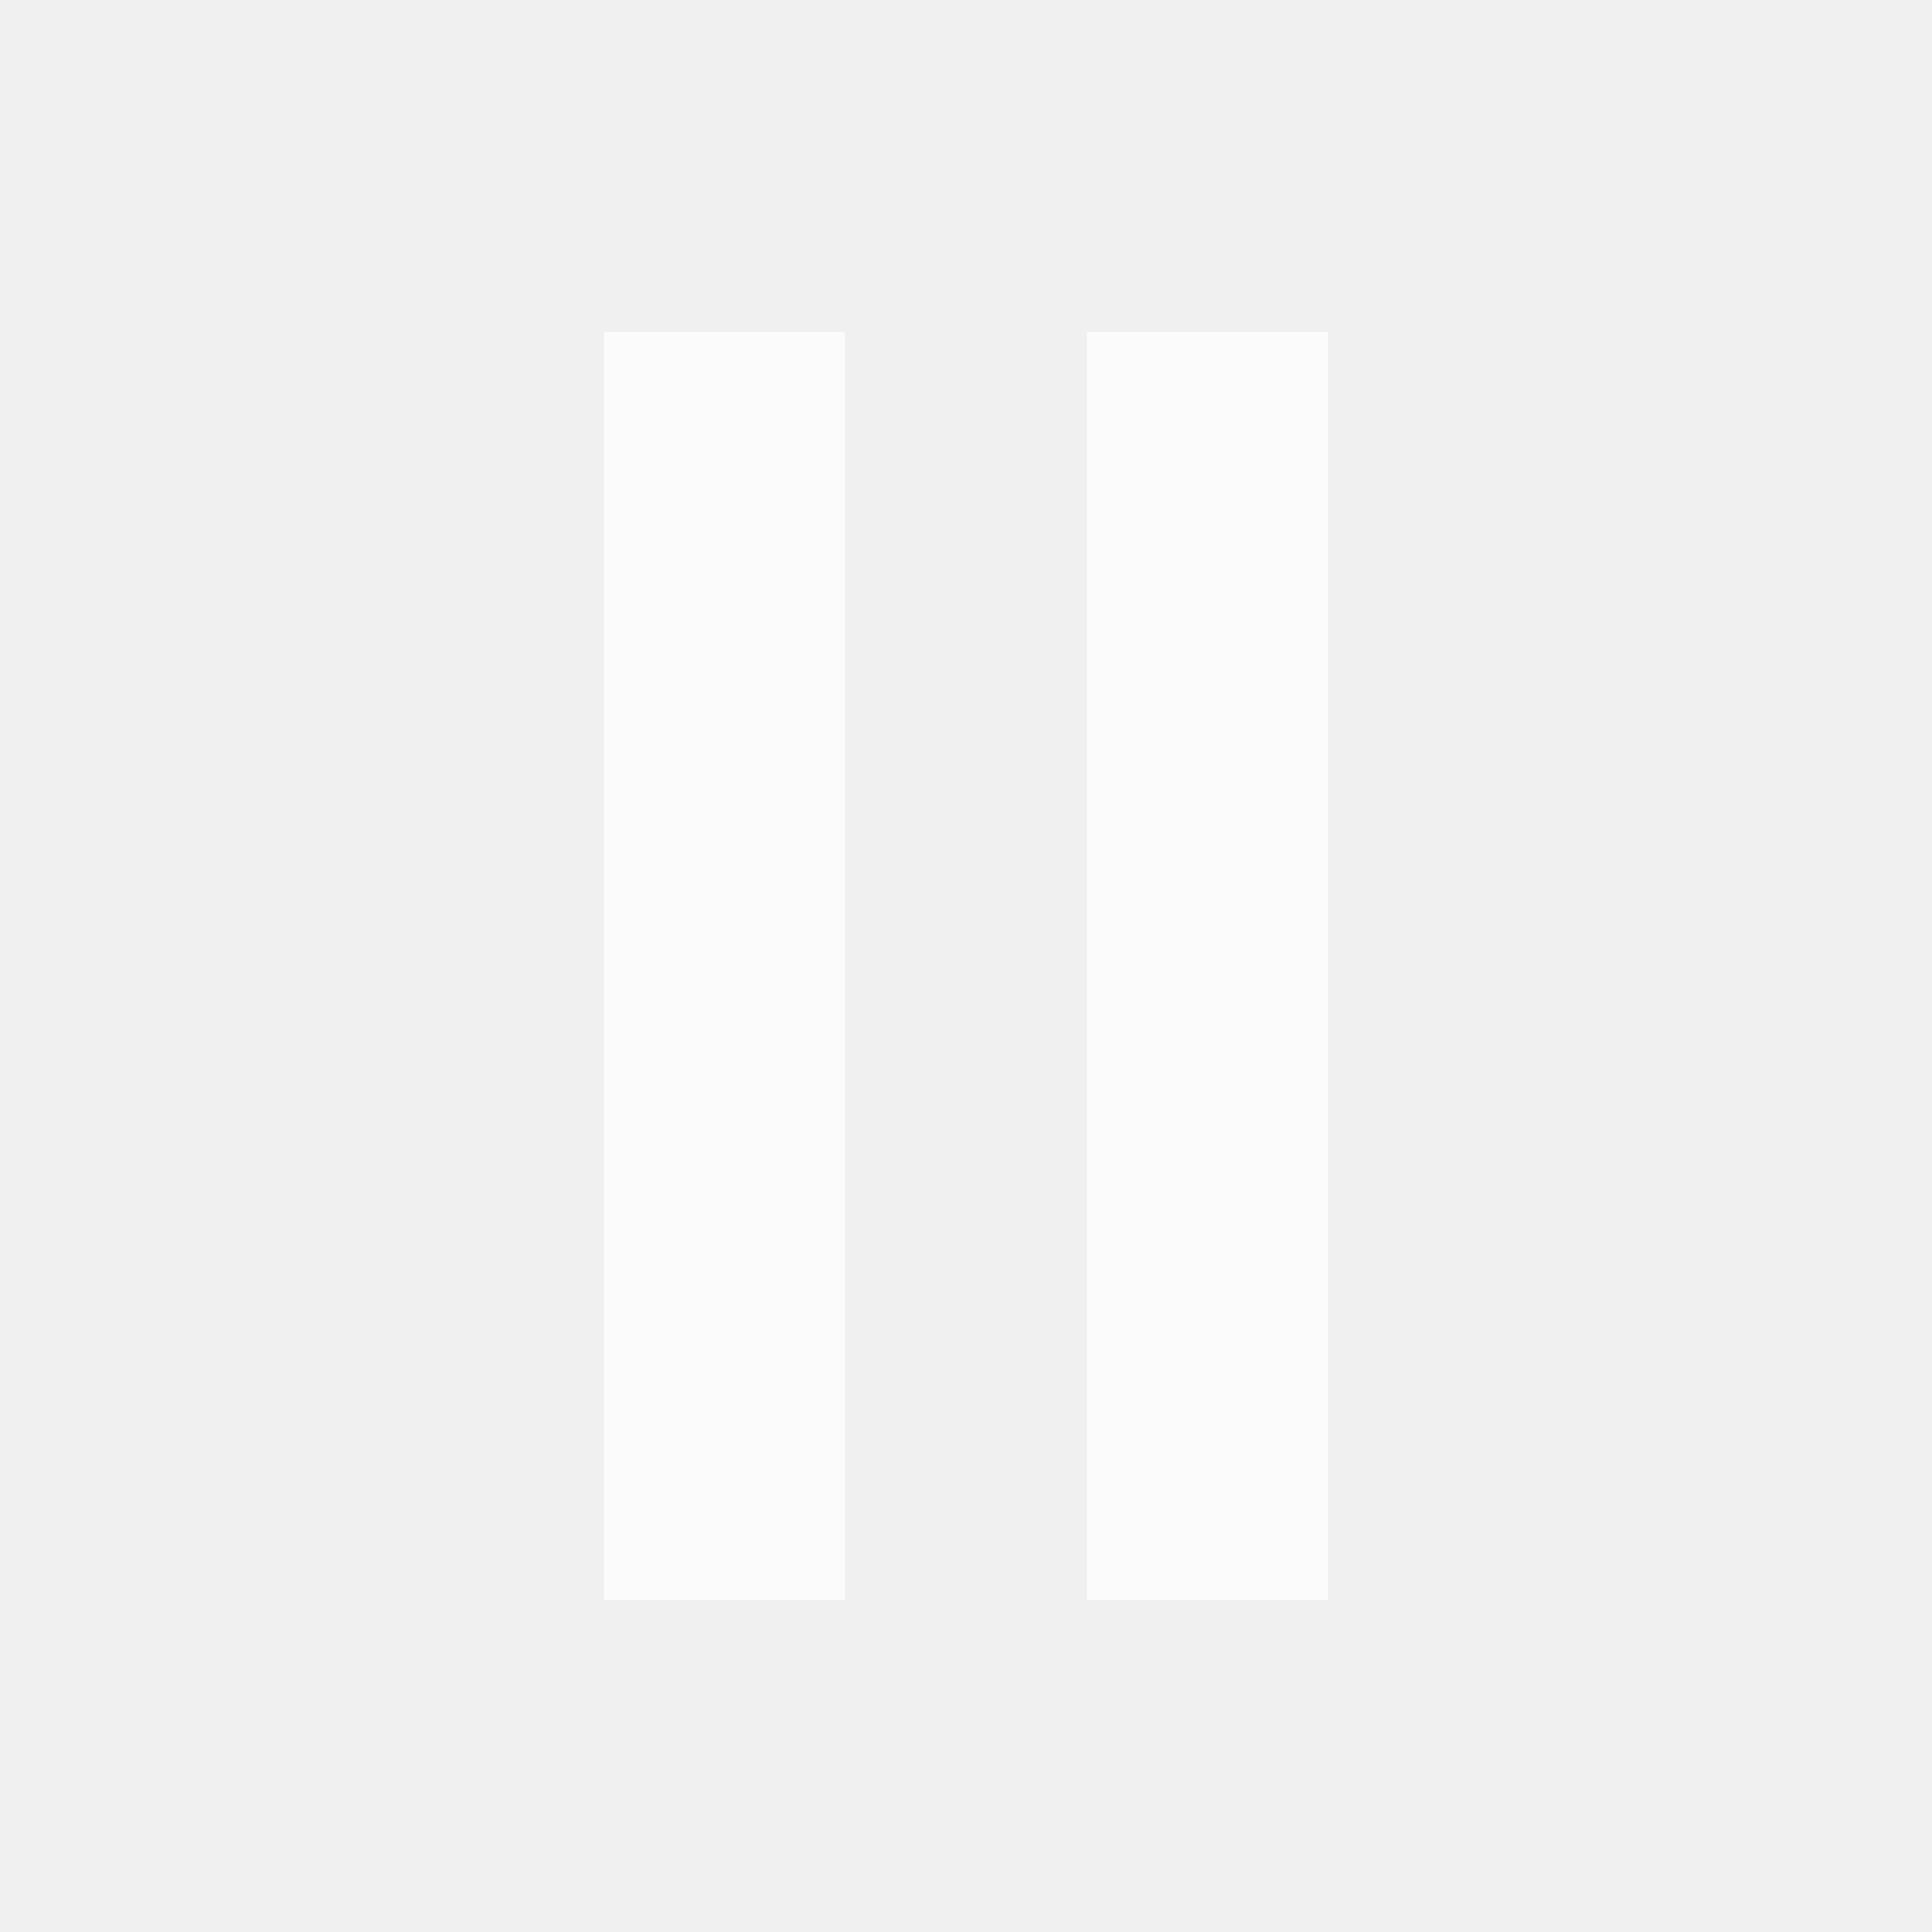
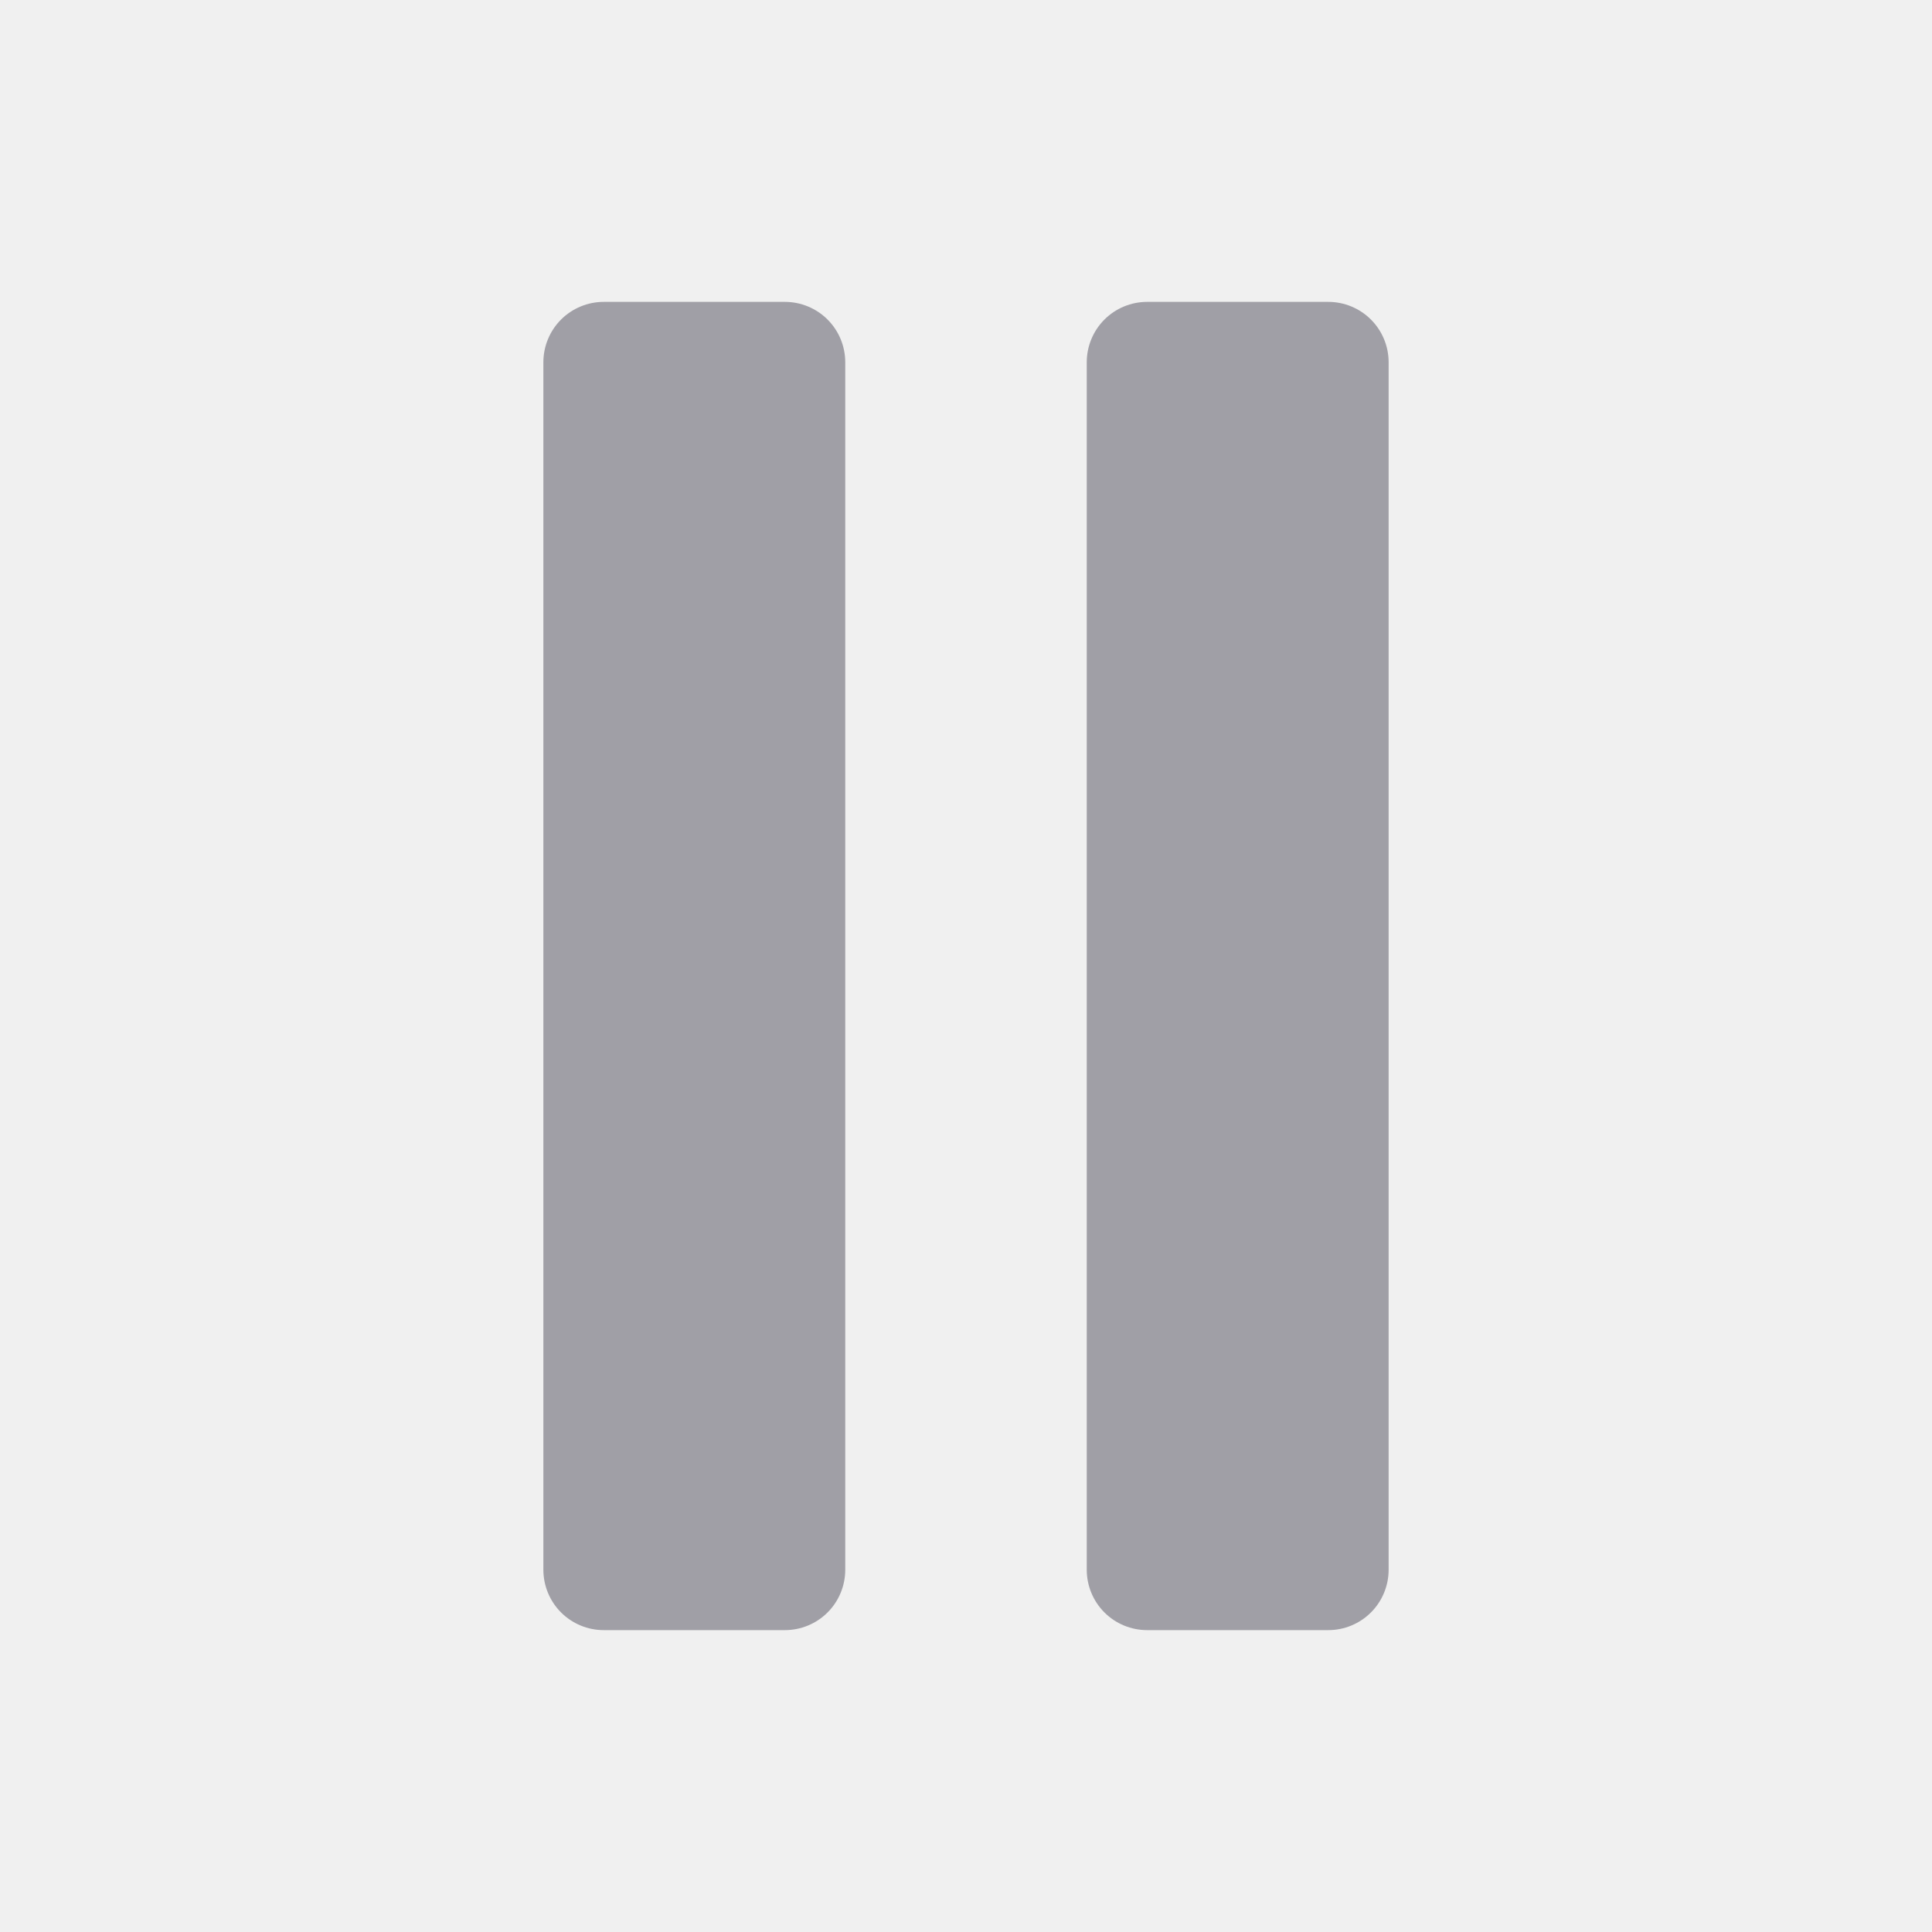
- <svg xmlns="http://www.w3.org/2000/svg" width="128" height="128" viewBox="0 0 33.867 33.867" version="1.1" id="svg1">
-   <defs id="defs1" />
-   <g id="layer1">
-     <path id="rect2" style="fill:#ffffff;fill-opacity:0.733;stroke:none;stroke-width:0.794;stroke-dasharray:none;paint-order:stroke markers fill" d="M 10.583,5.821 V 28.046 h 4.233 V 5.821 Z m 8.467,0 V 28.046 h 4.233 V 5.821 Z" />
-   </g>
+ <svg xmlns="http://www.w3.org/2000/svg" width="20" height="20" viewBox="0 0 20 20" fill="none">
+   <path d="M8.125 16.875H6.25C6.084 16.875 5.925 16.809 5.808 16.692C5.691 16.575 5.625 16.416 5.625 16.25V3.75C5.625 3.584 5.691 3.425 5.808 3.308C5.925 3.191 6.084 3.125 6.25 3.125H8.125C8.291 3.125 8.45 3.191 8.567 3.308C8.684 3.425 8.75 3.584 8.75 3.75V16.25C8.75 16.416 8.684 16.575 8.567 16.692C8.45 16.809 8.291 16.875 8.125 16.875ZM13.75 16.875H11.875C11.709 16.875 11.55 16.809 11.433 16.692C11.316 16.575 11.25 16.416 11.25 16.25V3.75C11.25 3.584 11.316 3.425 11.433 3.308C11.55 3.191 11.709 3.125 11.875 3.125H13.75C13.916 3.125 14.075 3.191 14.192 3.308C14.309 3.425 14.375 3.584 14.375 3.75V16.25C14.375 16.416 14.309 16.575 14.192 16.692C14.075 16.809 13.916 16.875 13.75 16.875Z" fill="#A09FA6" />
</svg>
